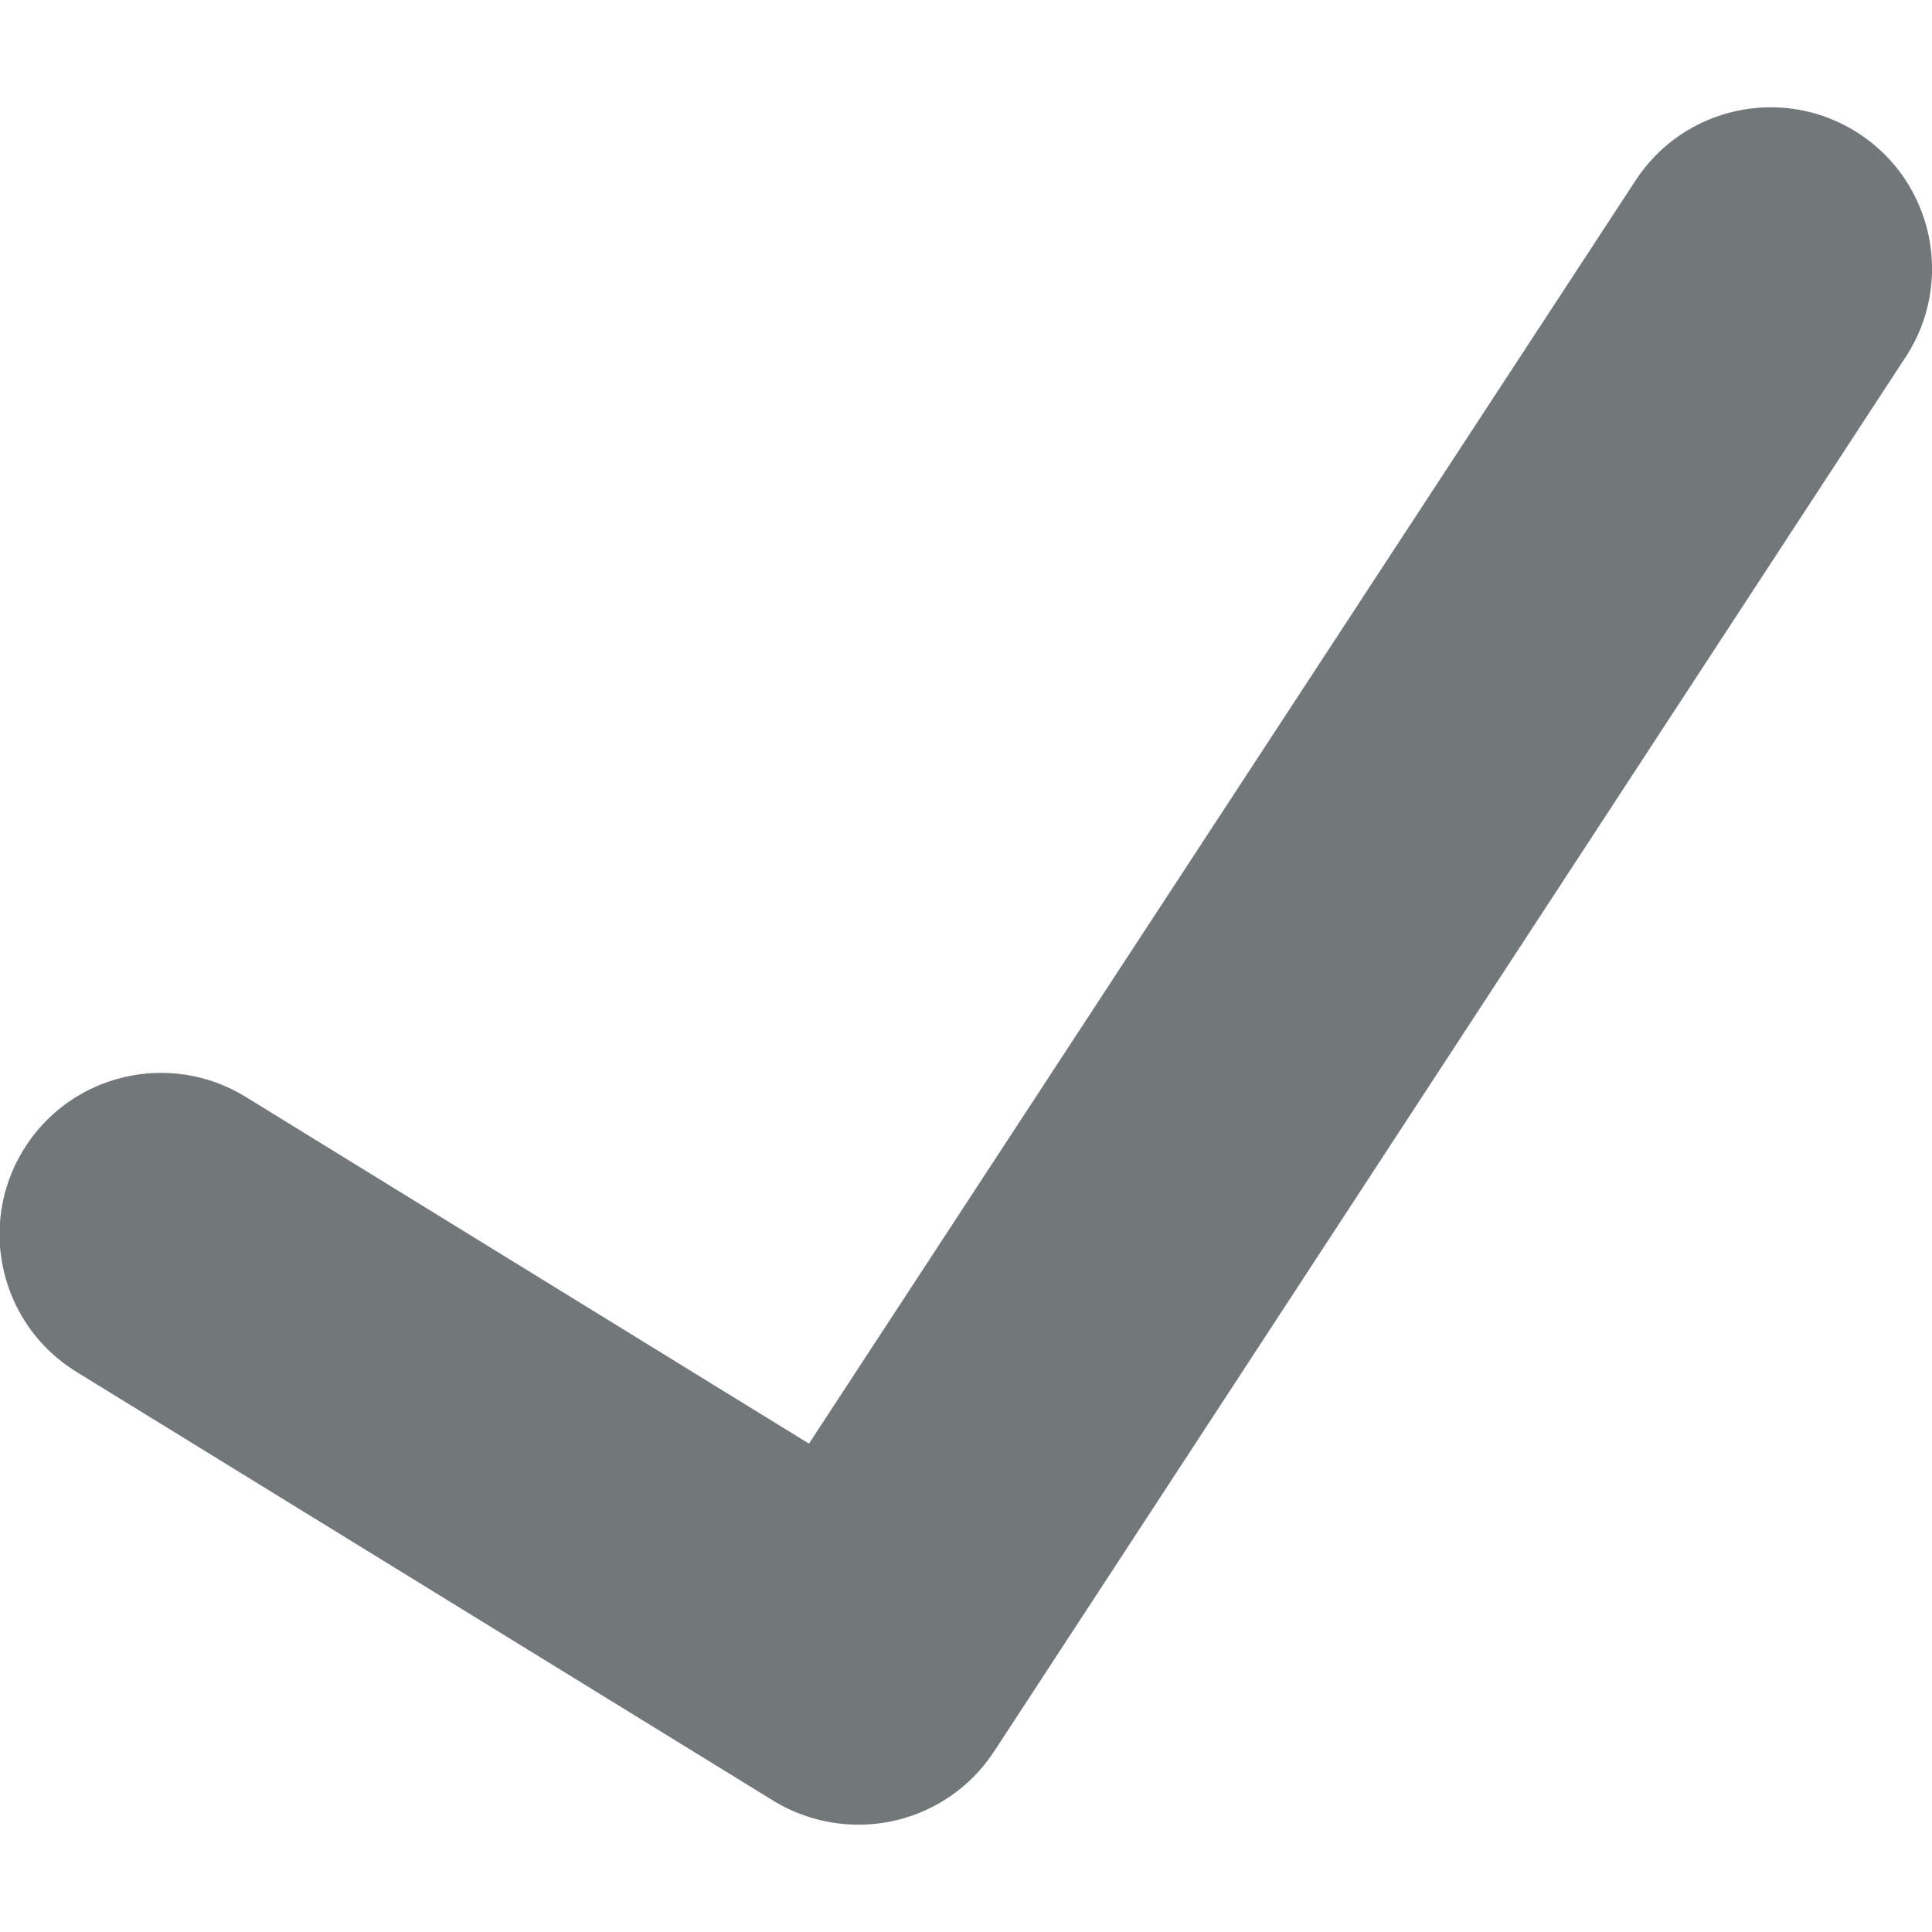
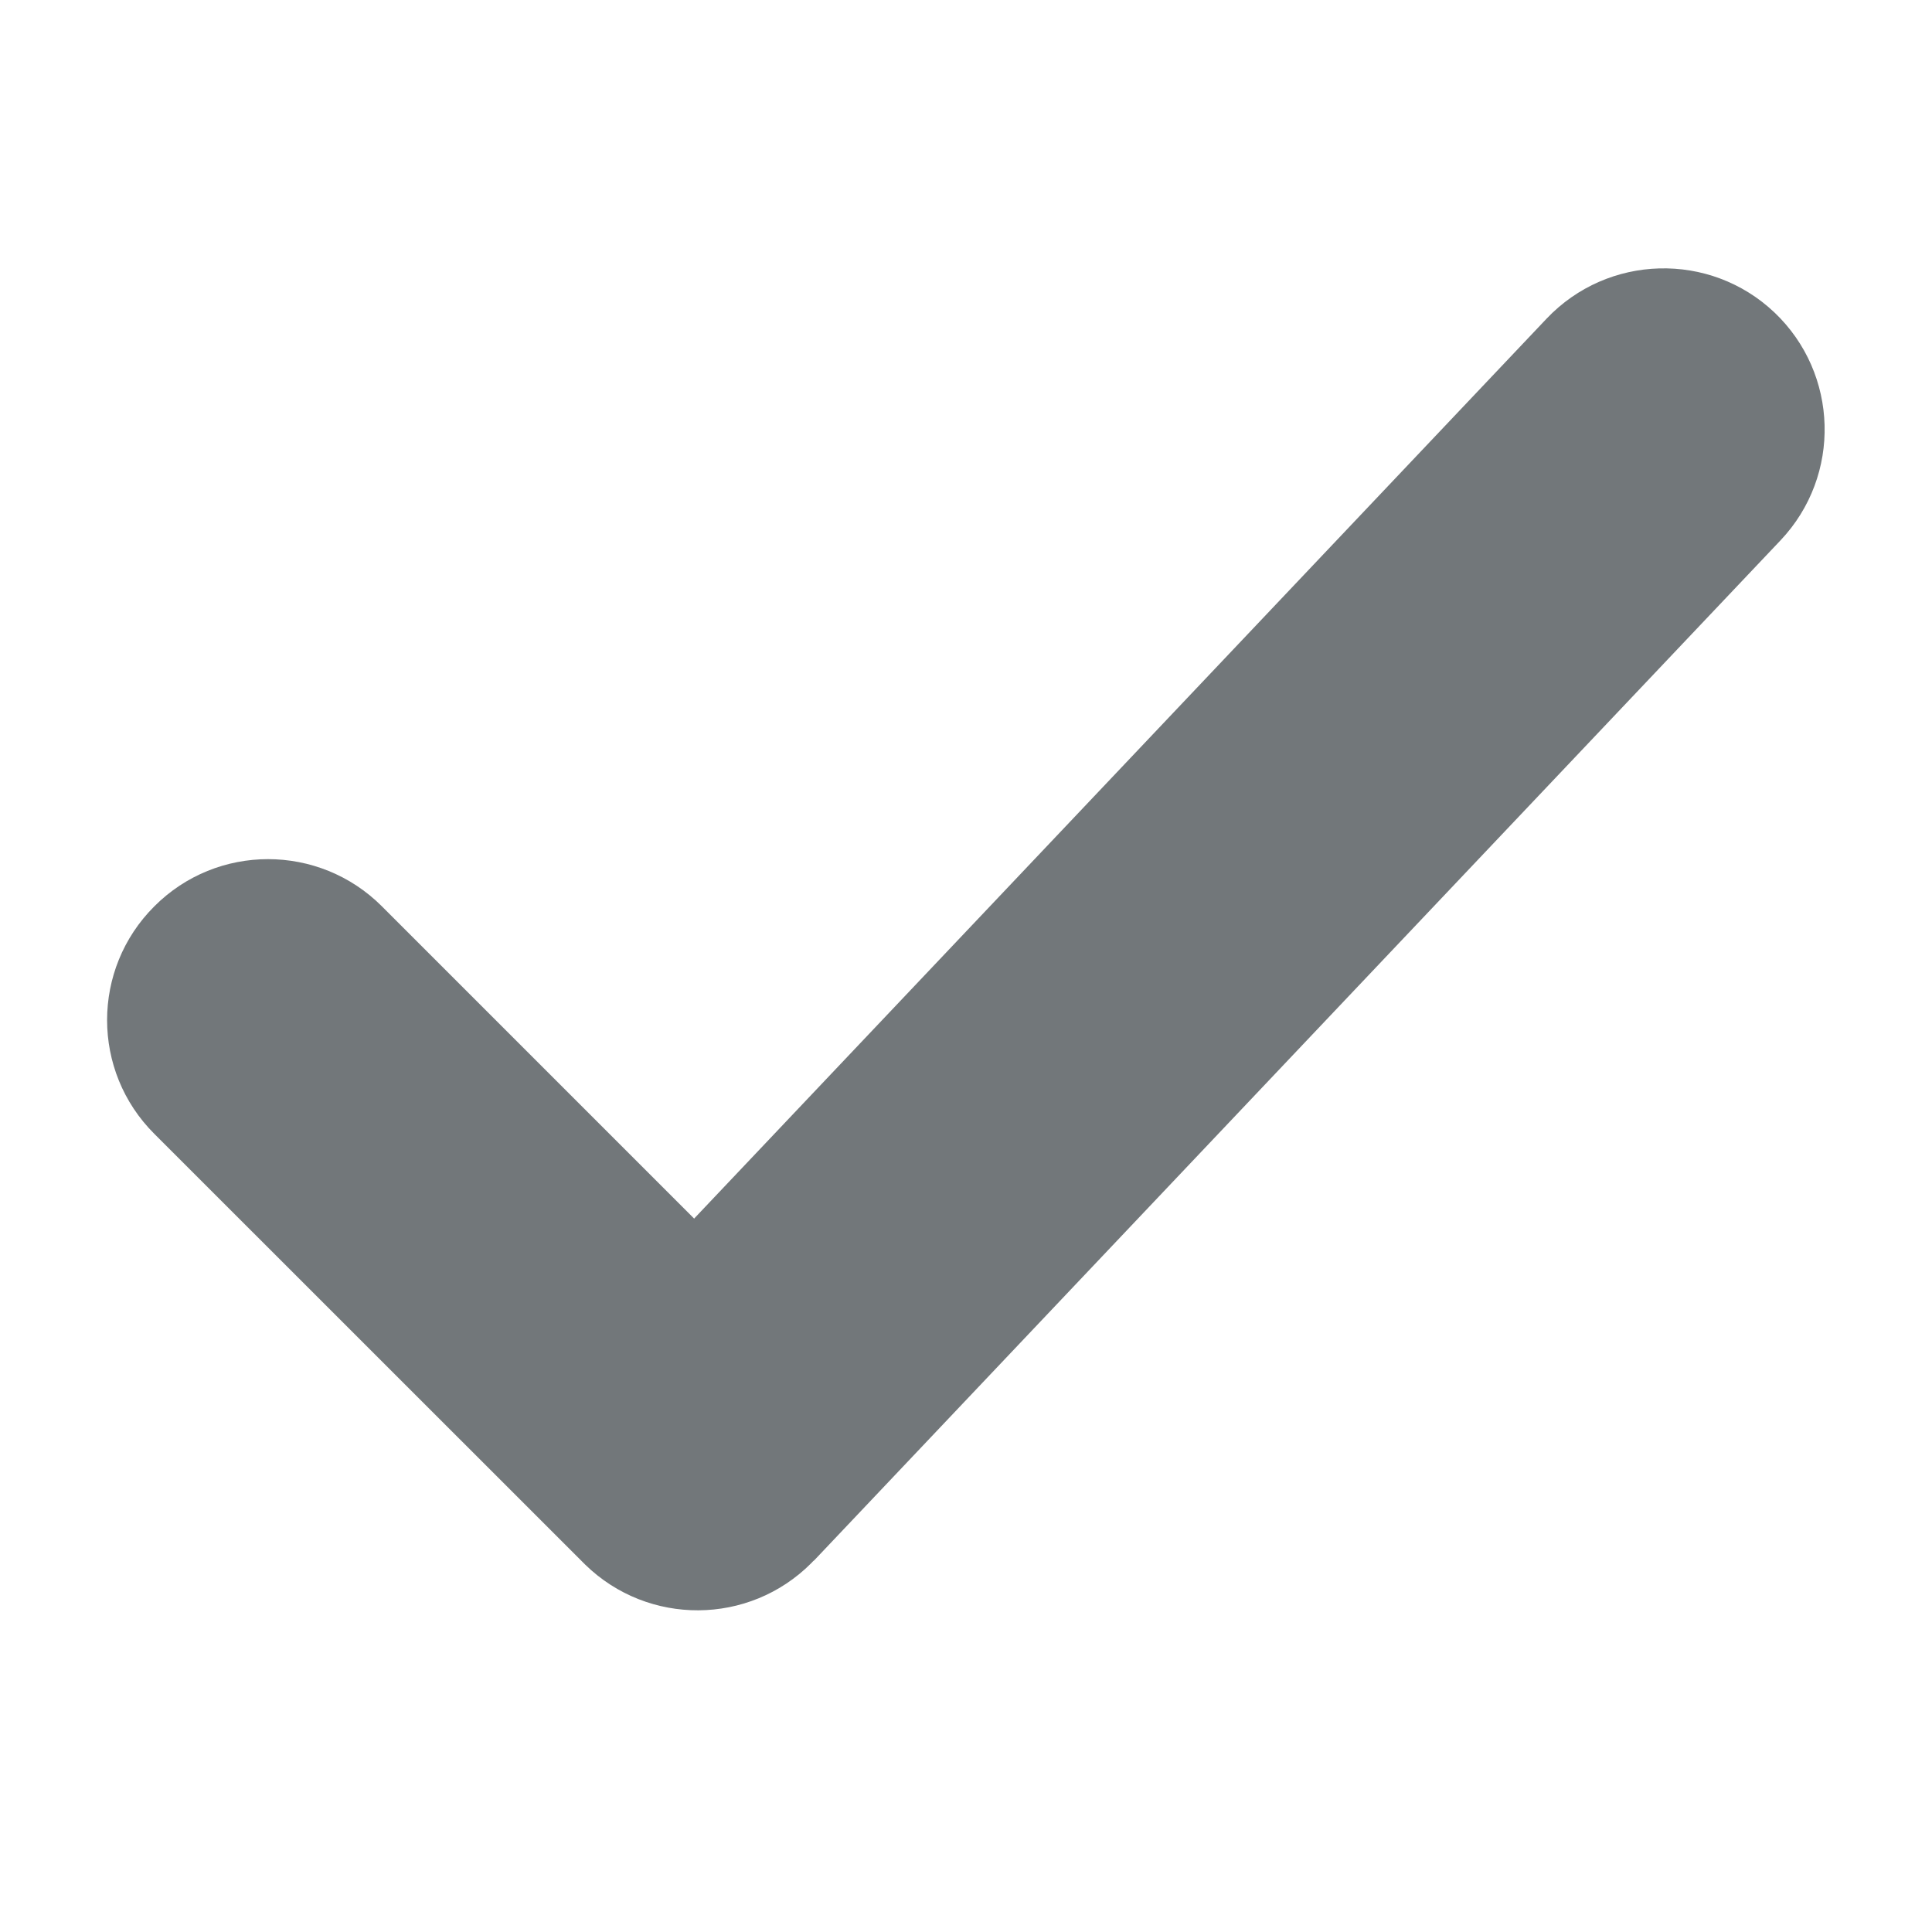
<svg xmlns="http://www.w3.org/2000/svg" width="18" height="18" viewBox="0 0 18 18">
-   <path fill="#72777a" d="M17.756 3.324L9.28 16.29l-.02.03A1.506 1.506 0 0 1 8 17a1.522 1.522 0 0 1-.79-.22l-6.5-4a1.504 1.504 0 0 1 1.58-2.56l5.247 3.23 7.7-11.767a1.503 1.503 0 1 1 2.52 1.64z" />
+   <path d="M6.47 11.35l7.94-8.382c.57-.6 1.52-.627 2.122-.057.6.57.627 1.52.057 2.123l-9 9.5-.016.014-.014.015c-.58.582-1.52.586-2.106.015l-.02-.02-3.995-3.994c-.587-.585-.587-1.535 0-2.12.584-.586 1.534-.586 2.12 0l2.91 2.91z" fill="#72777A" fill-rule="evenodd" />
</svg>
